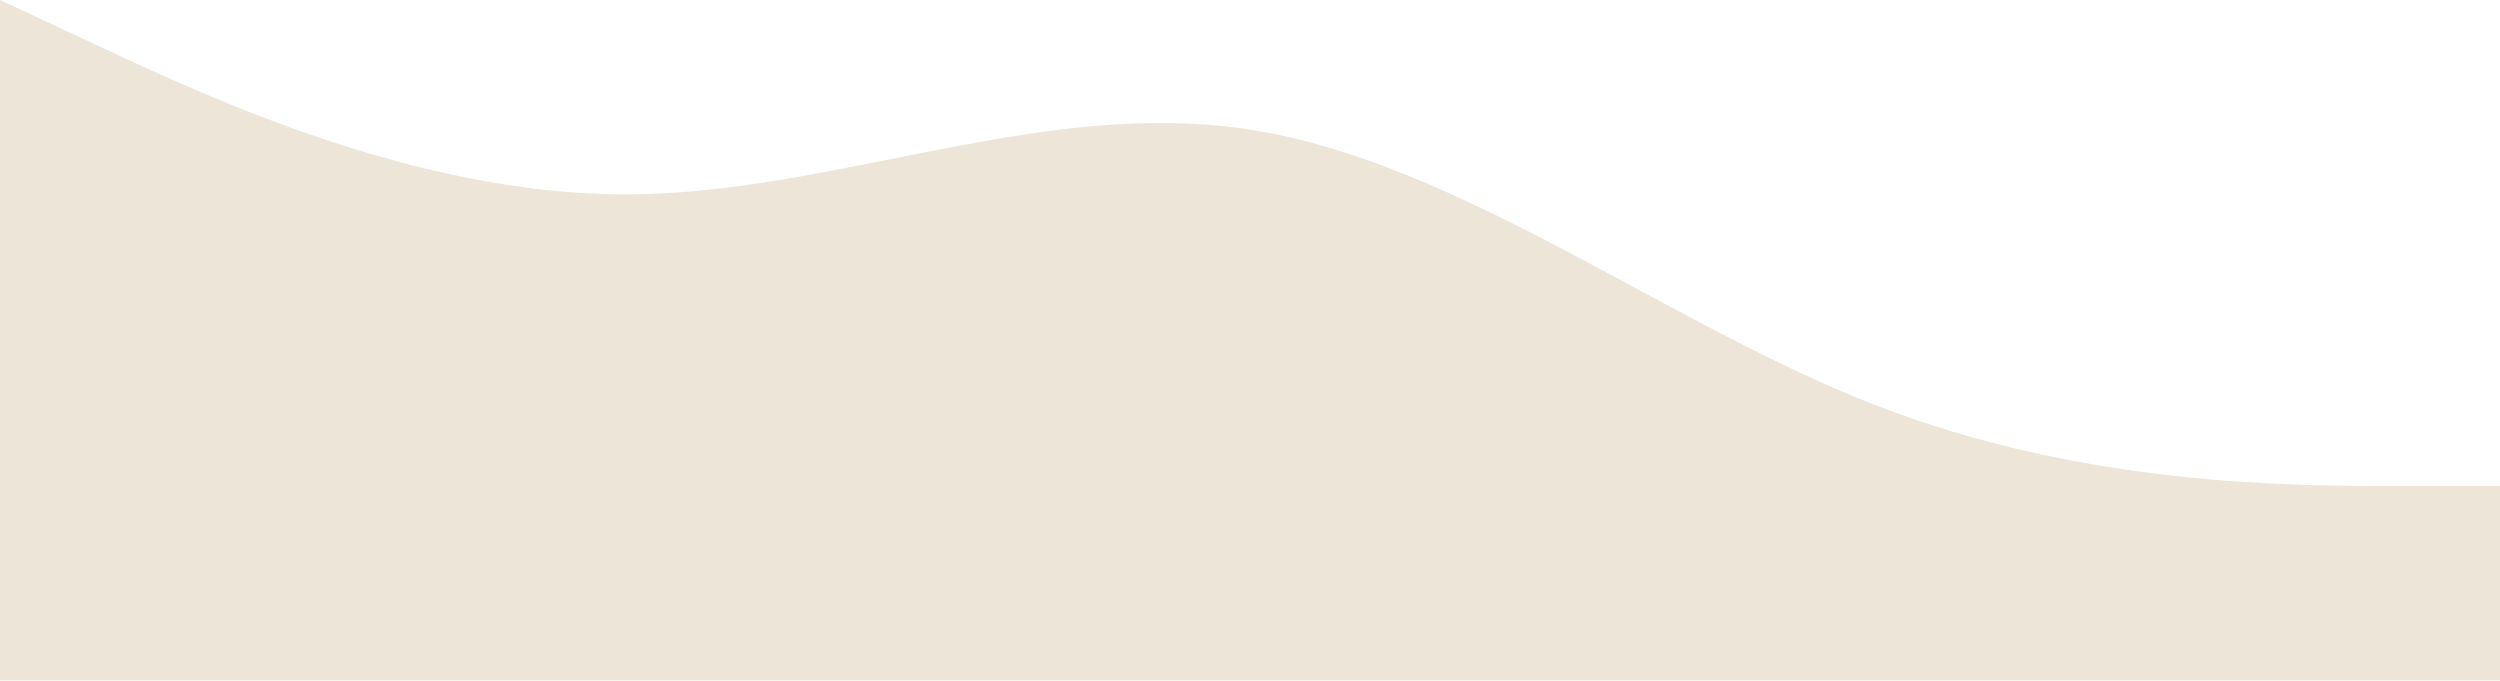
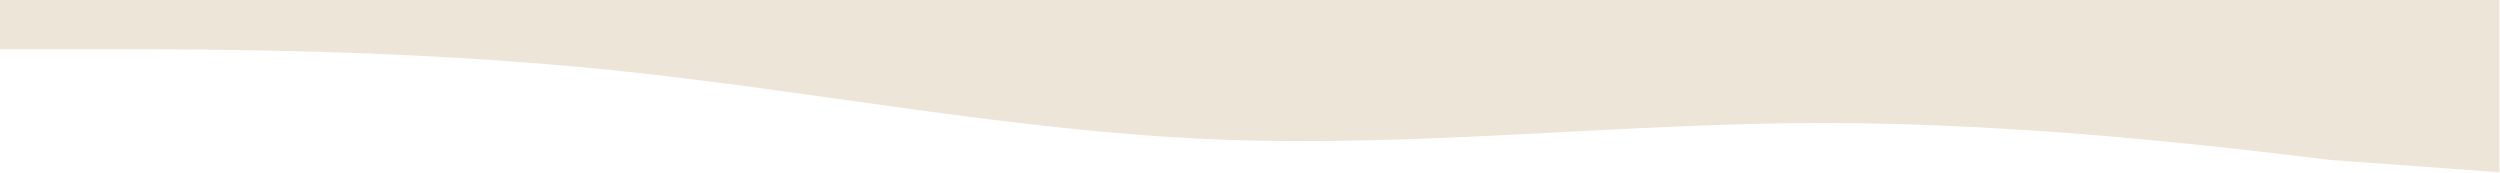
- <svg xmlns="http://www.w3.org/2000/svg" width="1920" height="523" viewBox="0 0 1920 523" fill="none">
-   <path fill-rule="evenodd" clip-rule="evenodd" fill="#EDE5D8" d="M0 0L80 37.325C160 74.651 320 149.302 480 149.302C640 149.302 800 74.651 960 99.534C1120 124.418 1280 248.836 1440 311.045C1600 373.254 1760 373.254 1840 373.254H1920V522.556H1840C1760 522.556 1600 522.556 1440 522.556C1280 522.556 1120 522.556 960 522.556C800 522.556 640 522.556 480 522.556C320 522.556 160 522.556 80 522.556H0V0Z" />
+ <svg xmlns="http://www.w3.org/2000/svg" width="1974" height="136" viewBox="0 0 1974 136" fill="none">
+   <path fill-rule="evenodd" clip-rule="evenodd" d="M1973.5 136L1840 126.286C1760 116.571 1600 97.143 1440 97.143C1280 97.143 1120 116.571 960 110.095C800 103.619 640 71.238 480 55.048C320 38.857 160 38.857 80 38.857L0 38.857V0L80 0C160 0 320 0 480 0C640 0 800 0 960 0C1120 0 1280 0 1440 0C1600 0 1760 0 1840 0L1973.5 0V136Z" fill="#EDE5D8" />
</svg>
